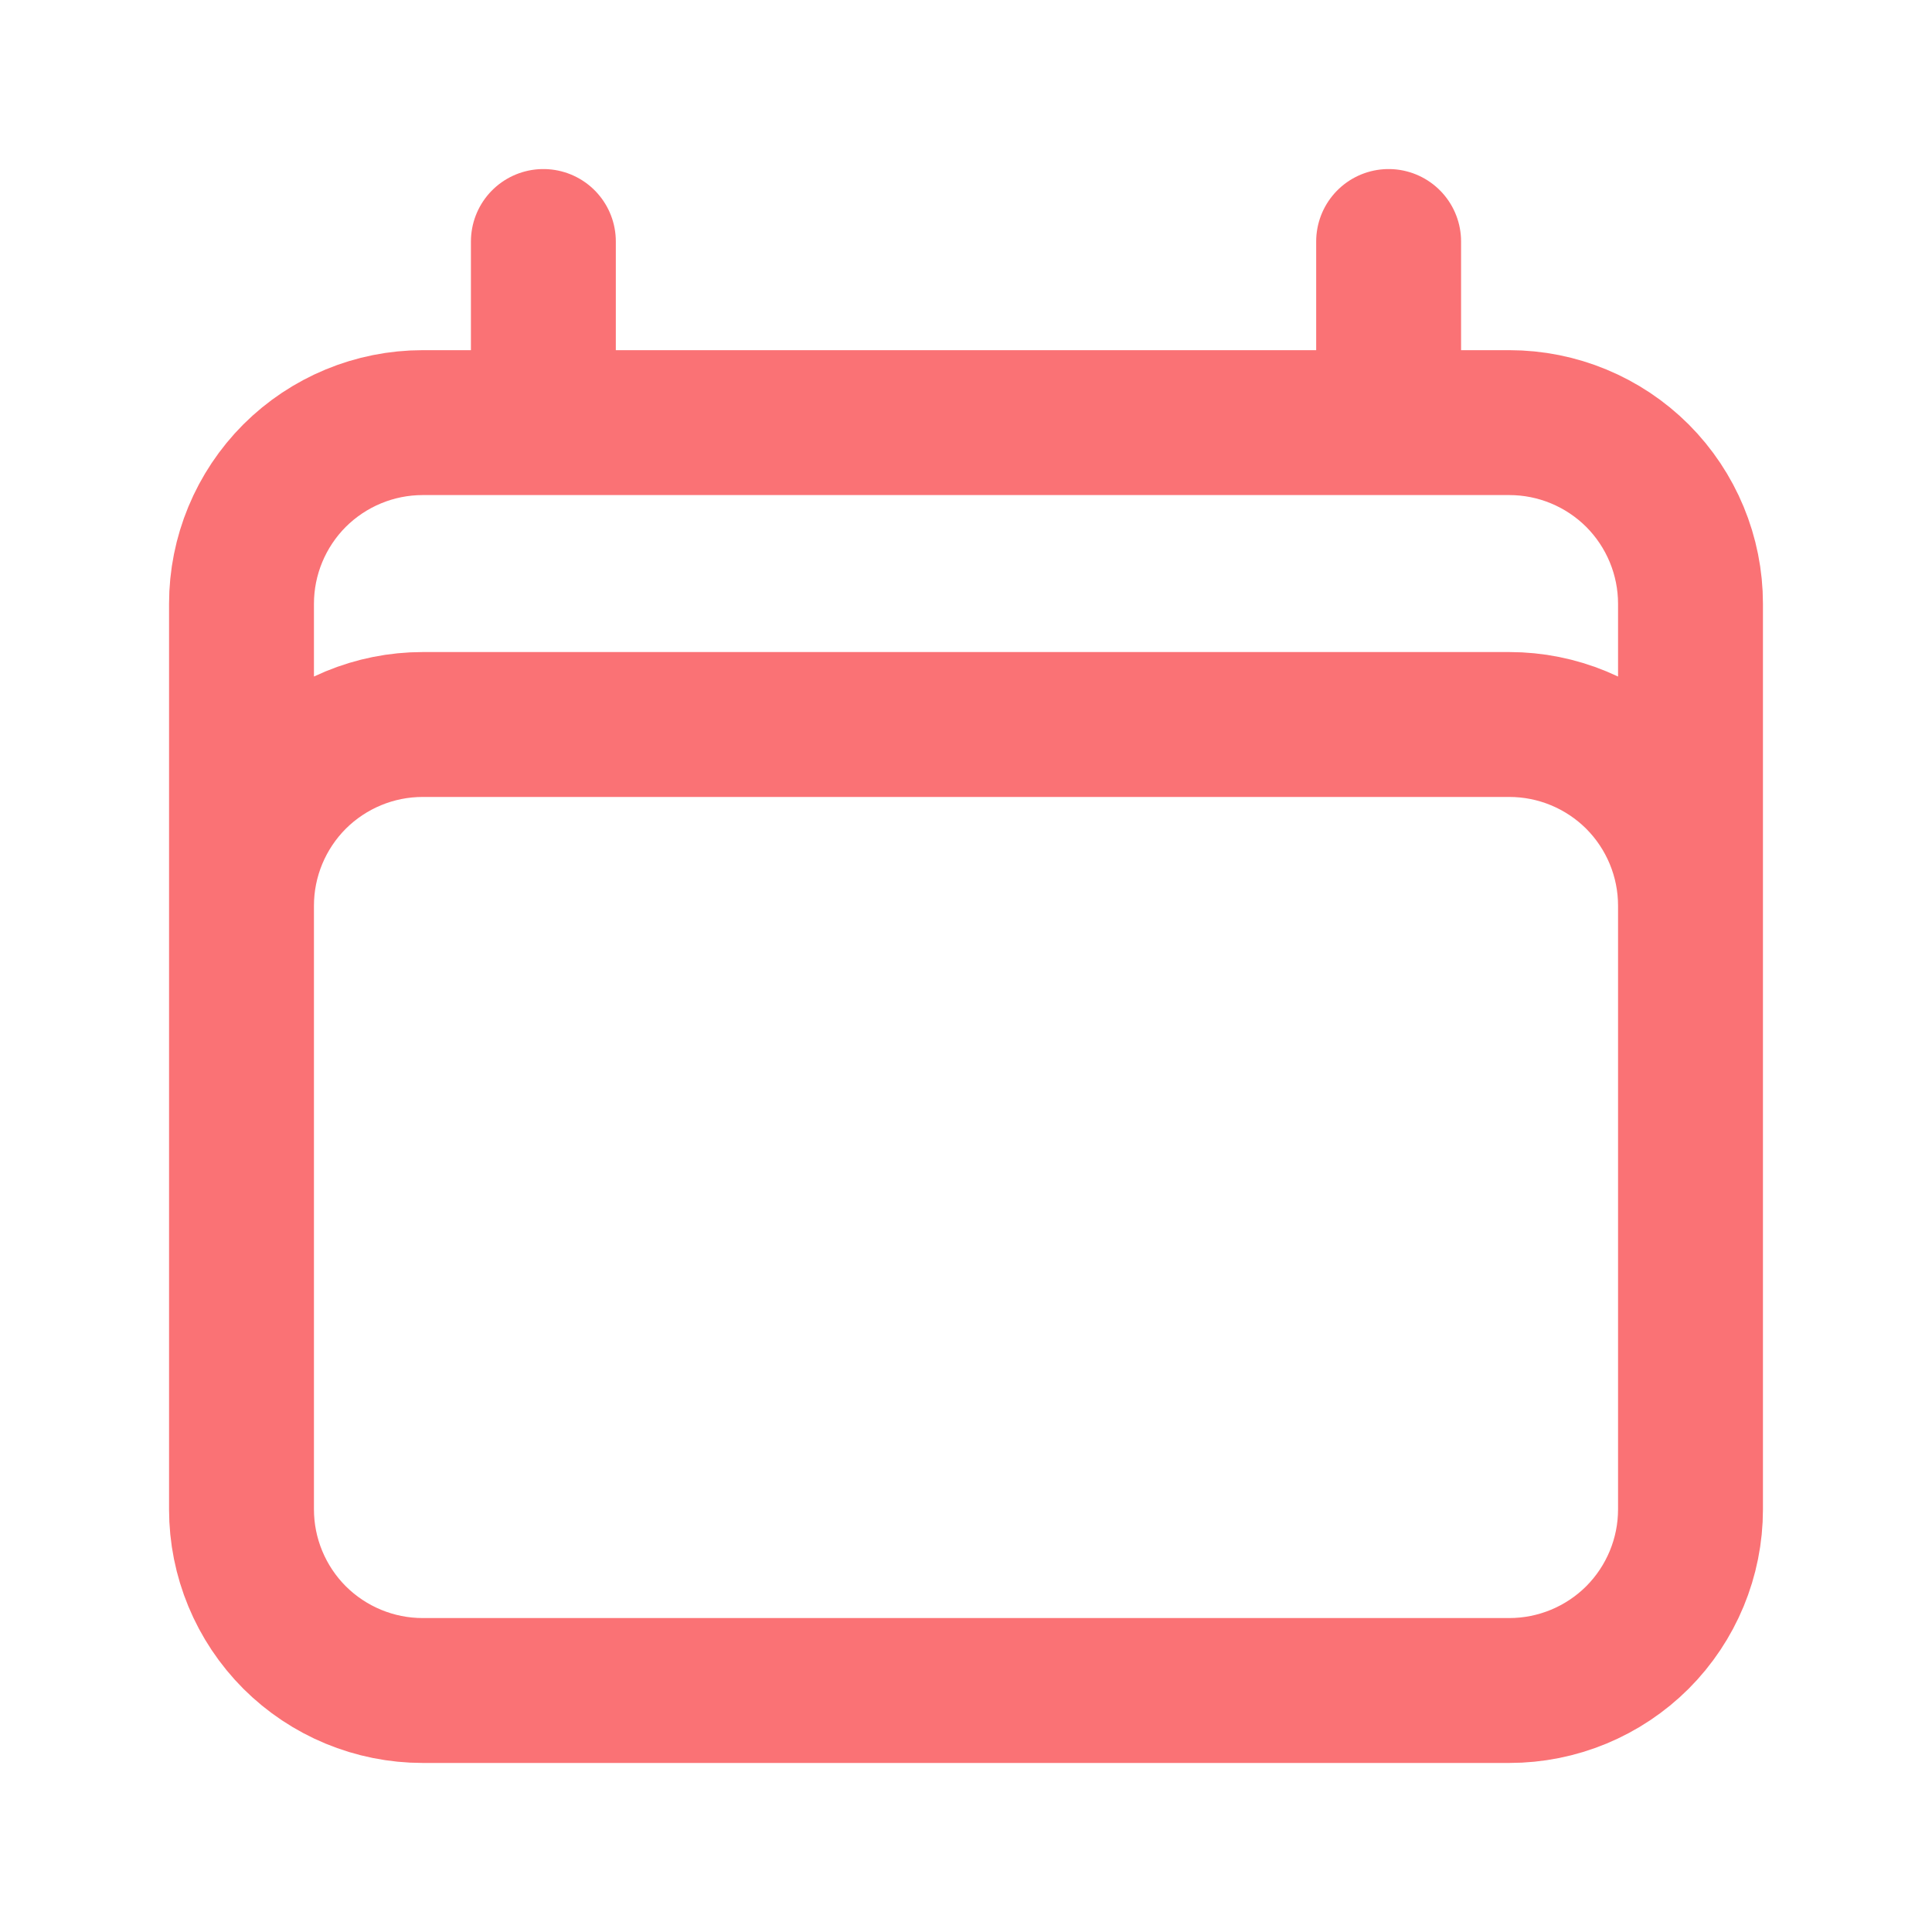
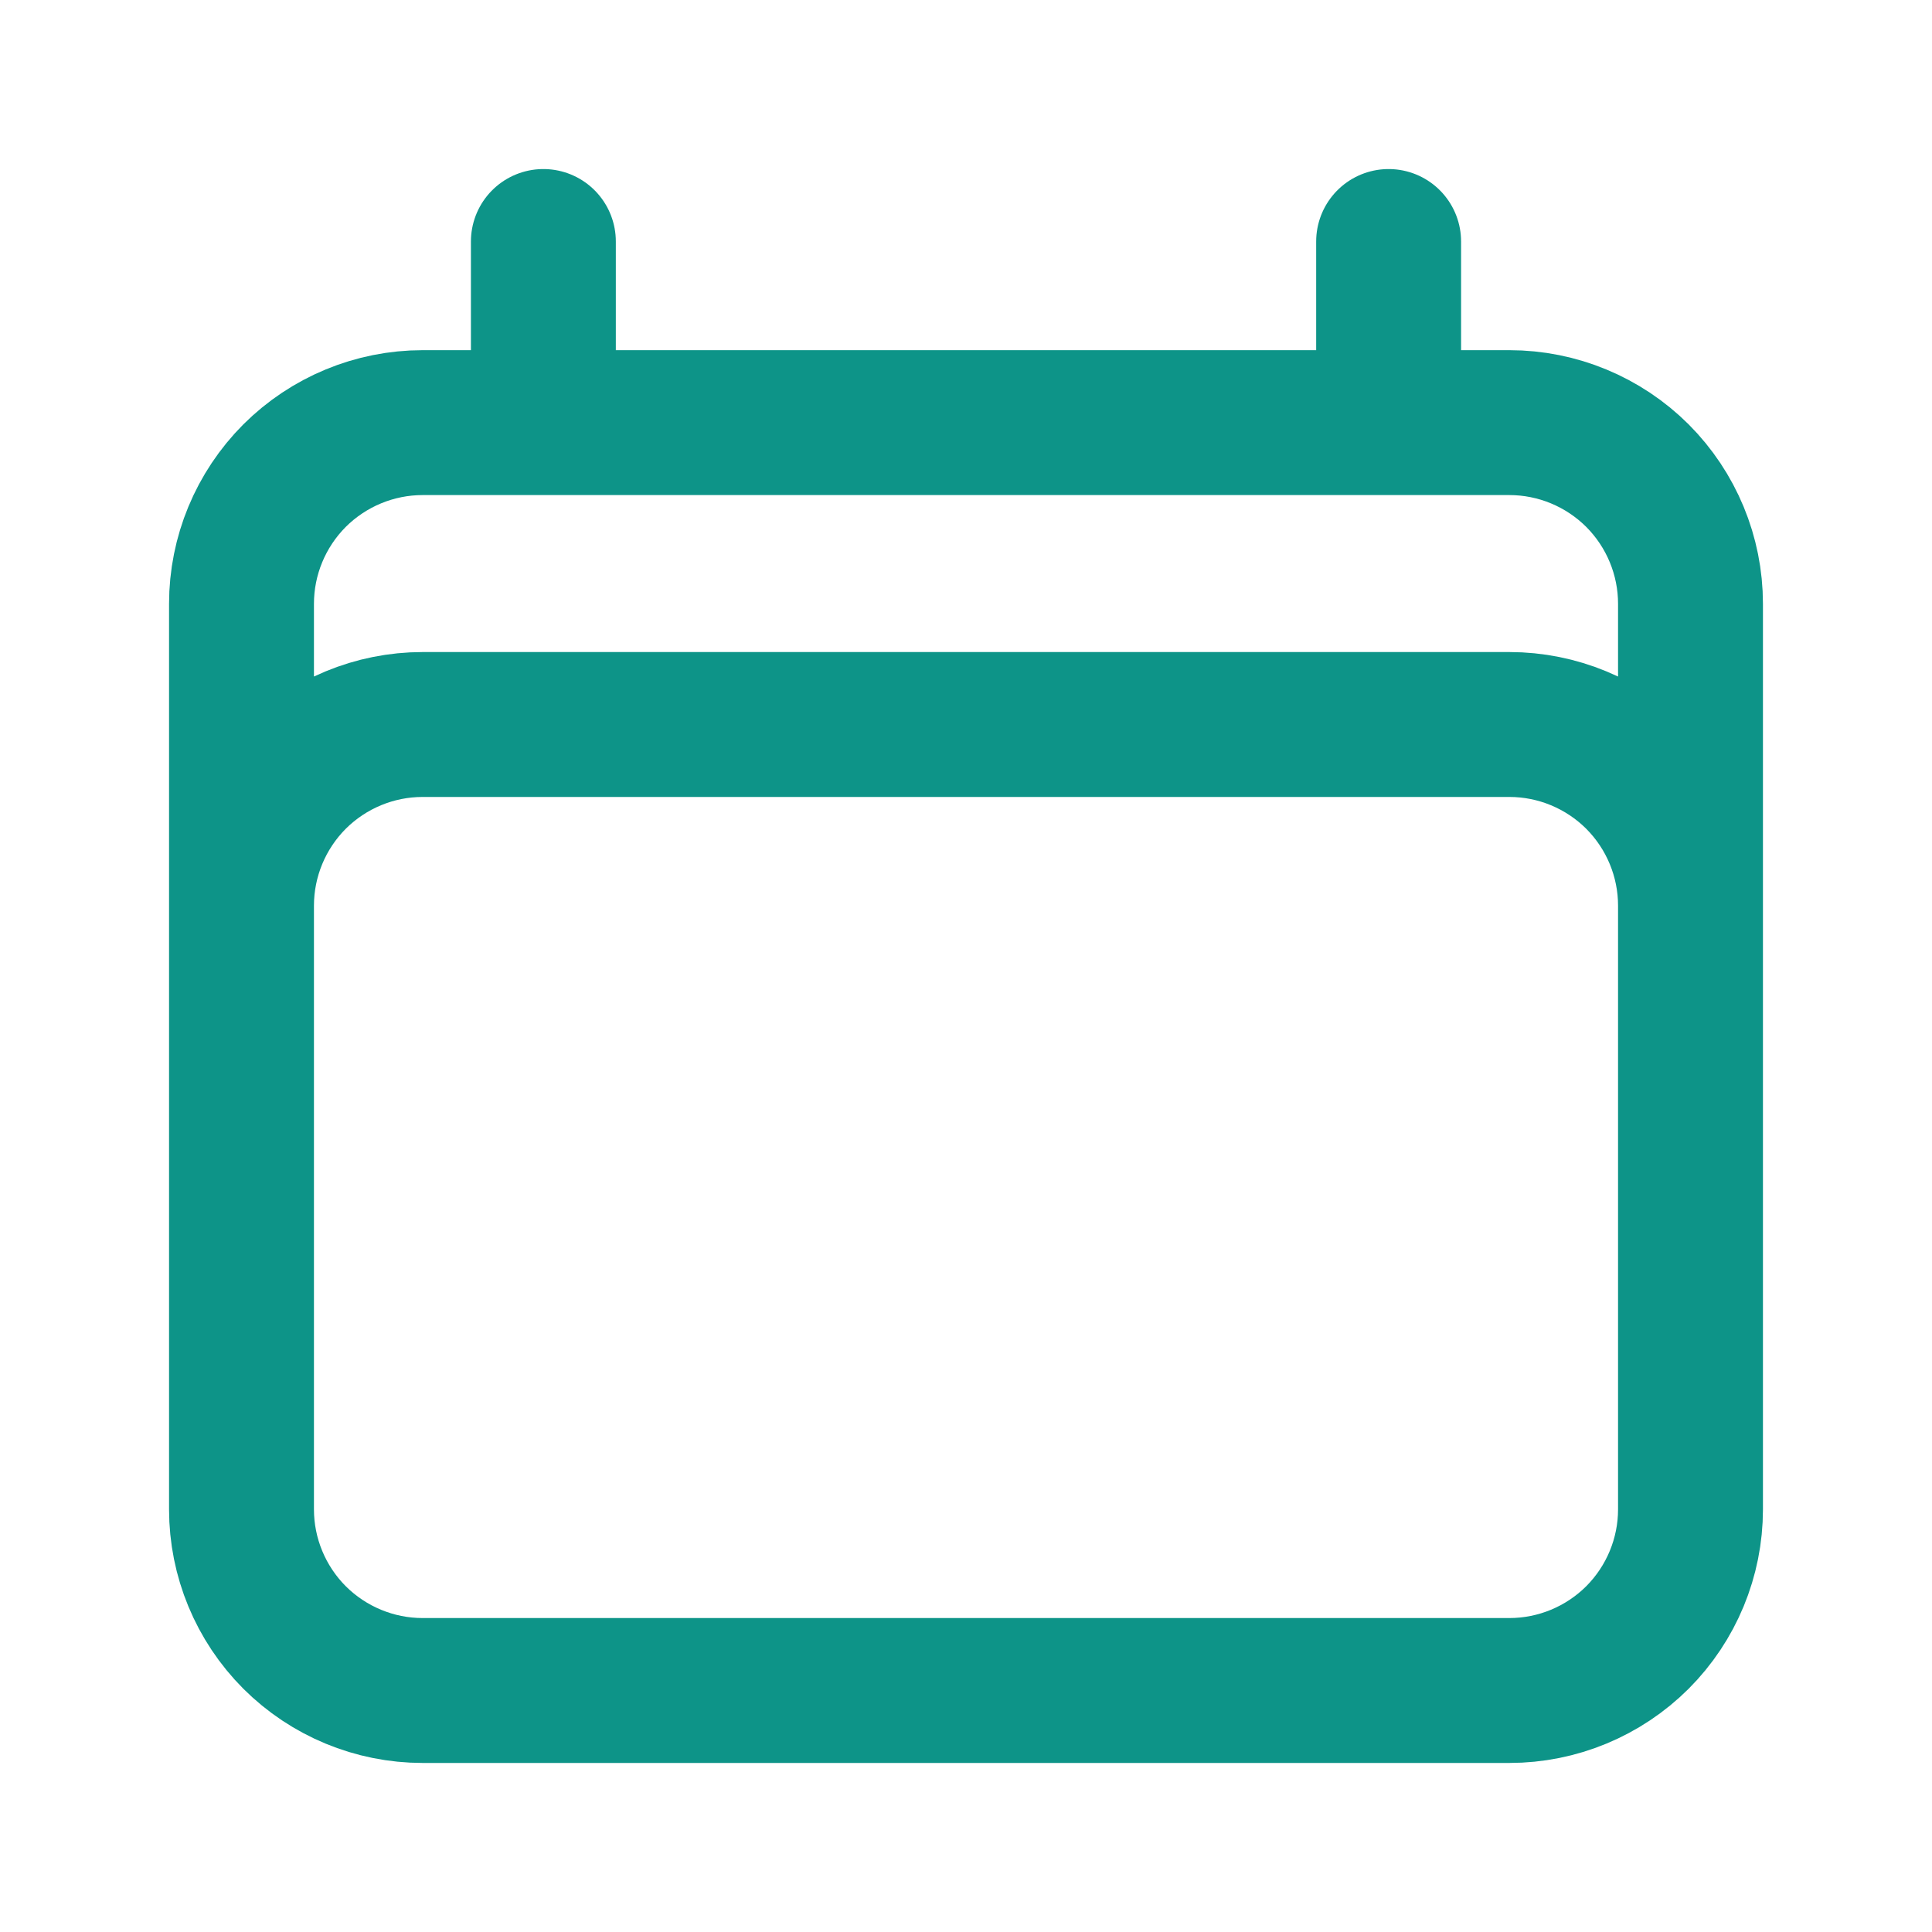
<svg xmlns="http://www.w3.org/2000/svg" width="20" height="20" viewBox="0 0 20 20" fill="none">
-   <path d="M5.625 2.5V4.375M14.375 2.5V4.375M2.5 15.625V6.25C2.5 5.753 2.698 5.276 3.049 4.924C3.401 4.573 3.878 4.375 4.375 4.375H15.625C16.122 4.375 16.599 4.573 16.951 4.924C17.302 5.276 17.5 5.753 17.5 6.25V15.625M2.5 15.625C2.5 16.122 2.698 16.599 3.049 16.951C3.401 17.302 3.878 17.5 4.375 17.5H15.625C16.122 17.5 16.599 17.302 16.951 16.951C17.302 16.599 17.5 16.122 17.5 15.625M2.5 15.625V9.375C2.5 8.878 2.698 8.401 3.049 8.049C3.401 7.698 3.878 7.5 4.375 7.5H15.625C16.122 7.5 16.599 7.698 16.951 8.049C17.302 8.401 17.5 8.878 17.5 9.375V15.625" stroke="#FA7275" stroke-width="1.5" stroke-linecap="round" stroke-linejoin="round" />
+   <path d="M5.625 2.5V4.375M14.375 2.5V4.375M2.5 15.625V6.25C2.5 5.753 2.698 5.276 3.049 4.924C3.401 4.573 3.878 4.375 4.375 4.375H15.625C16.122 4.375 16.599 4.573 16.951 4.924C17.302 5.276 17.5 5.753 17.5 6.25V15.625M2.5 15.625C2.5 16.122 2.698 16.599 3.049 16.951C3.401 17.302 3.878 17.5 4.375 17.5H15.625C16.122 17.5 16.599 17.302 16.951 16.951C17.302 16.599 17.5 16.122 17.5 15.625M2.5 15.625V9.375C2.5 8.878 2.698 8.401 3.049 8.049C3.401 7.698 3.878 7.5 4.375 7.5H15.625C16.122 7.5 16.599 7.698 16.951 8.049C17.302 8.401 17.5 8.878 17.5 9.375V15.625" stroke="#0D9488" stroke-width="1.5" stroke-linecap="round" stroke-linejoin="round" />
</svg>
